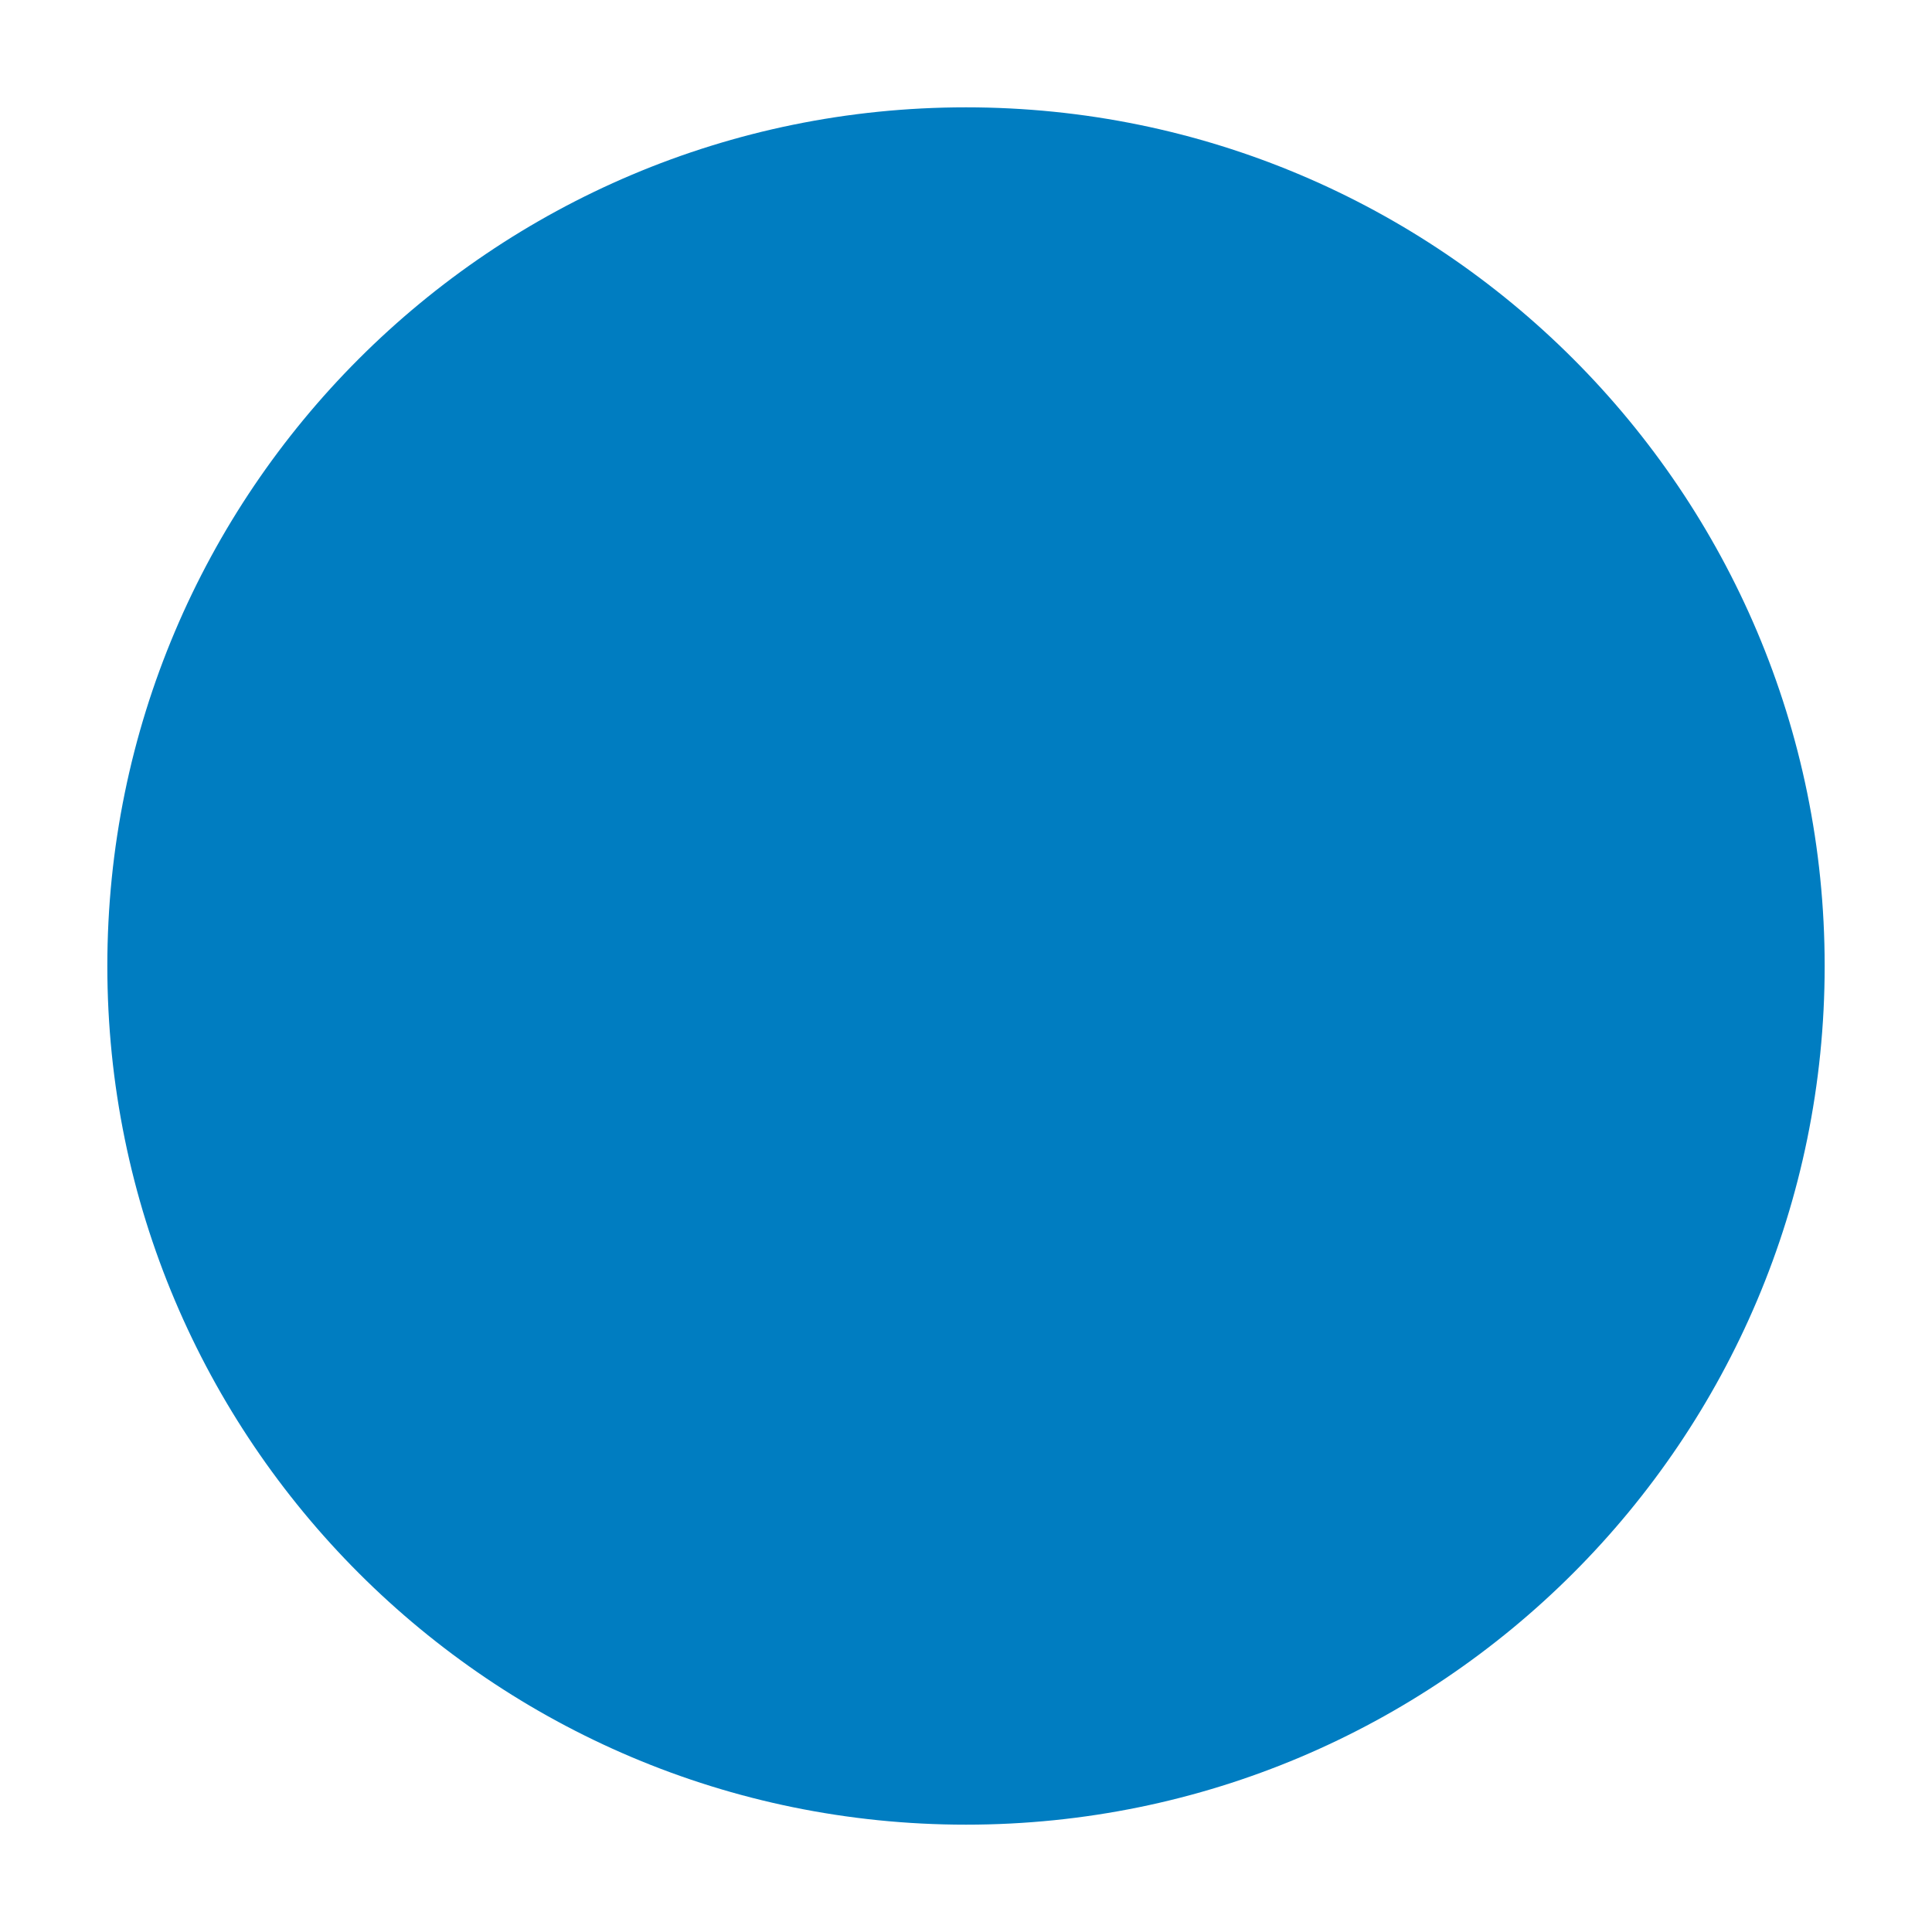
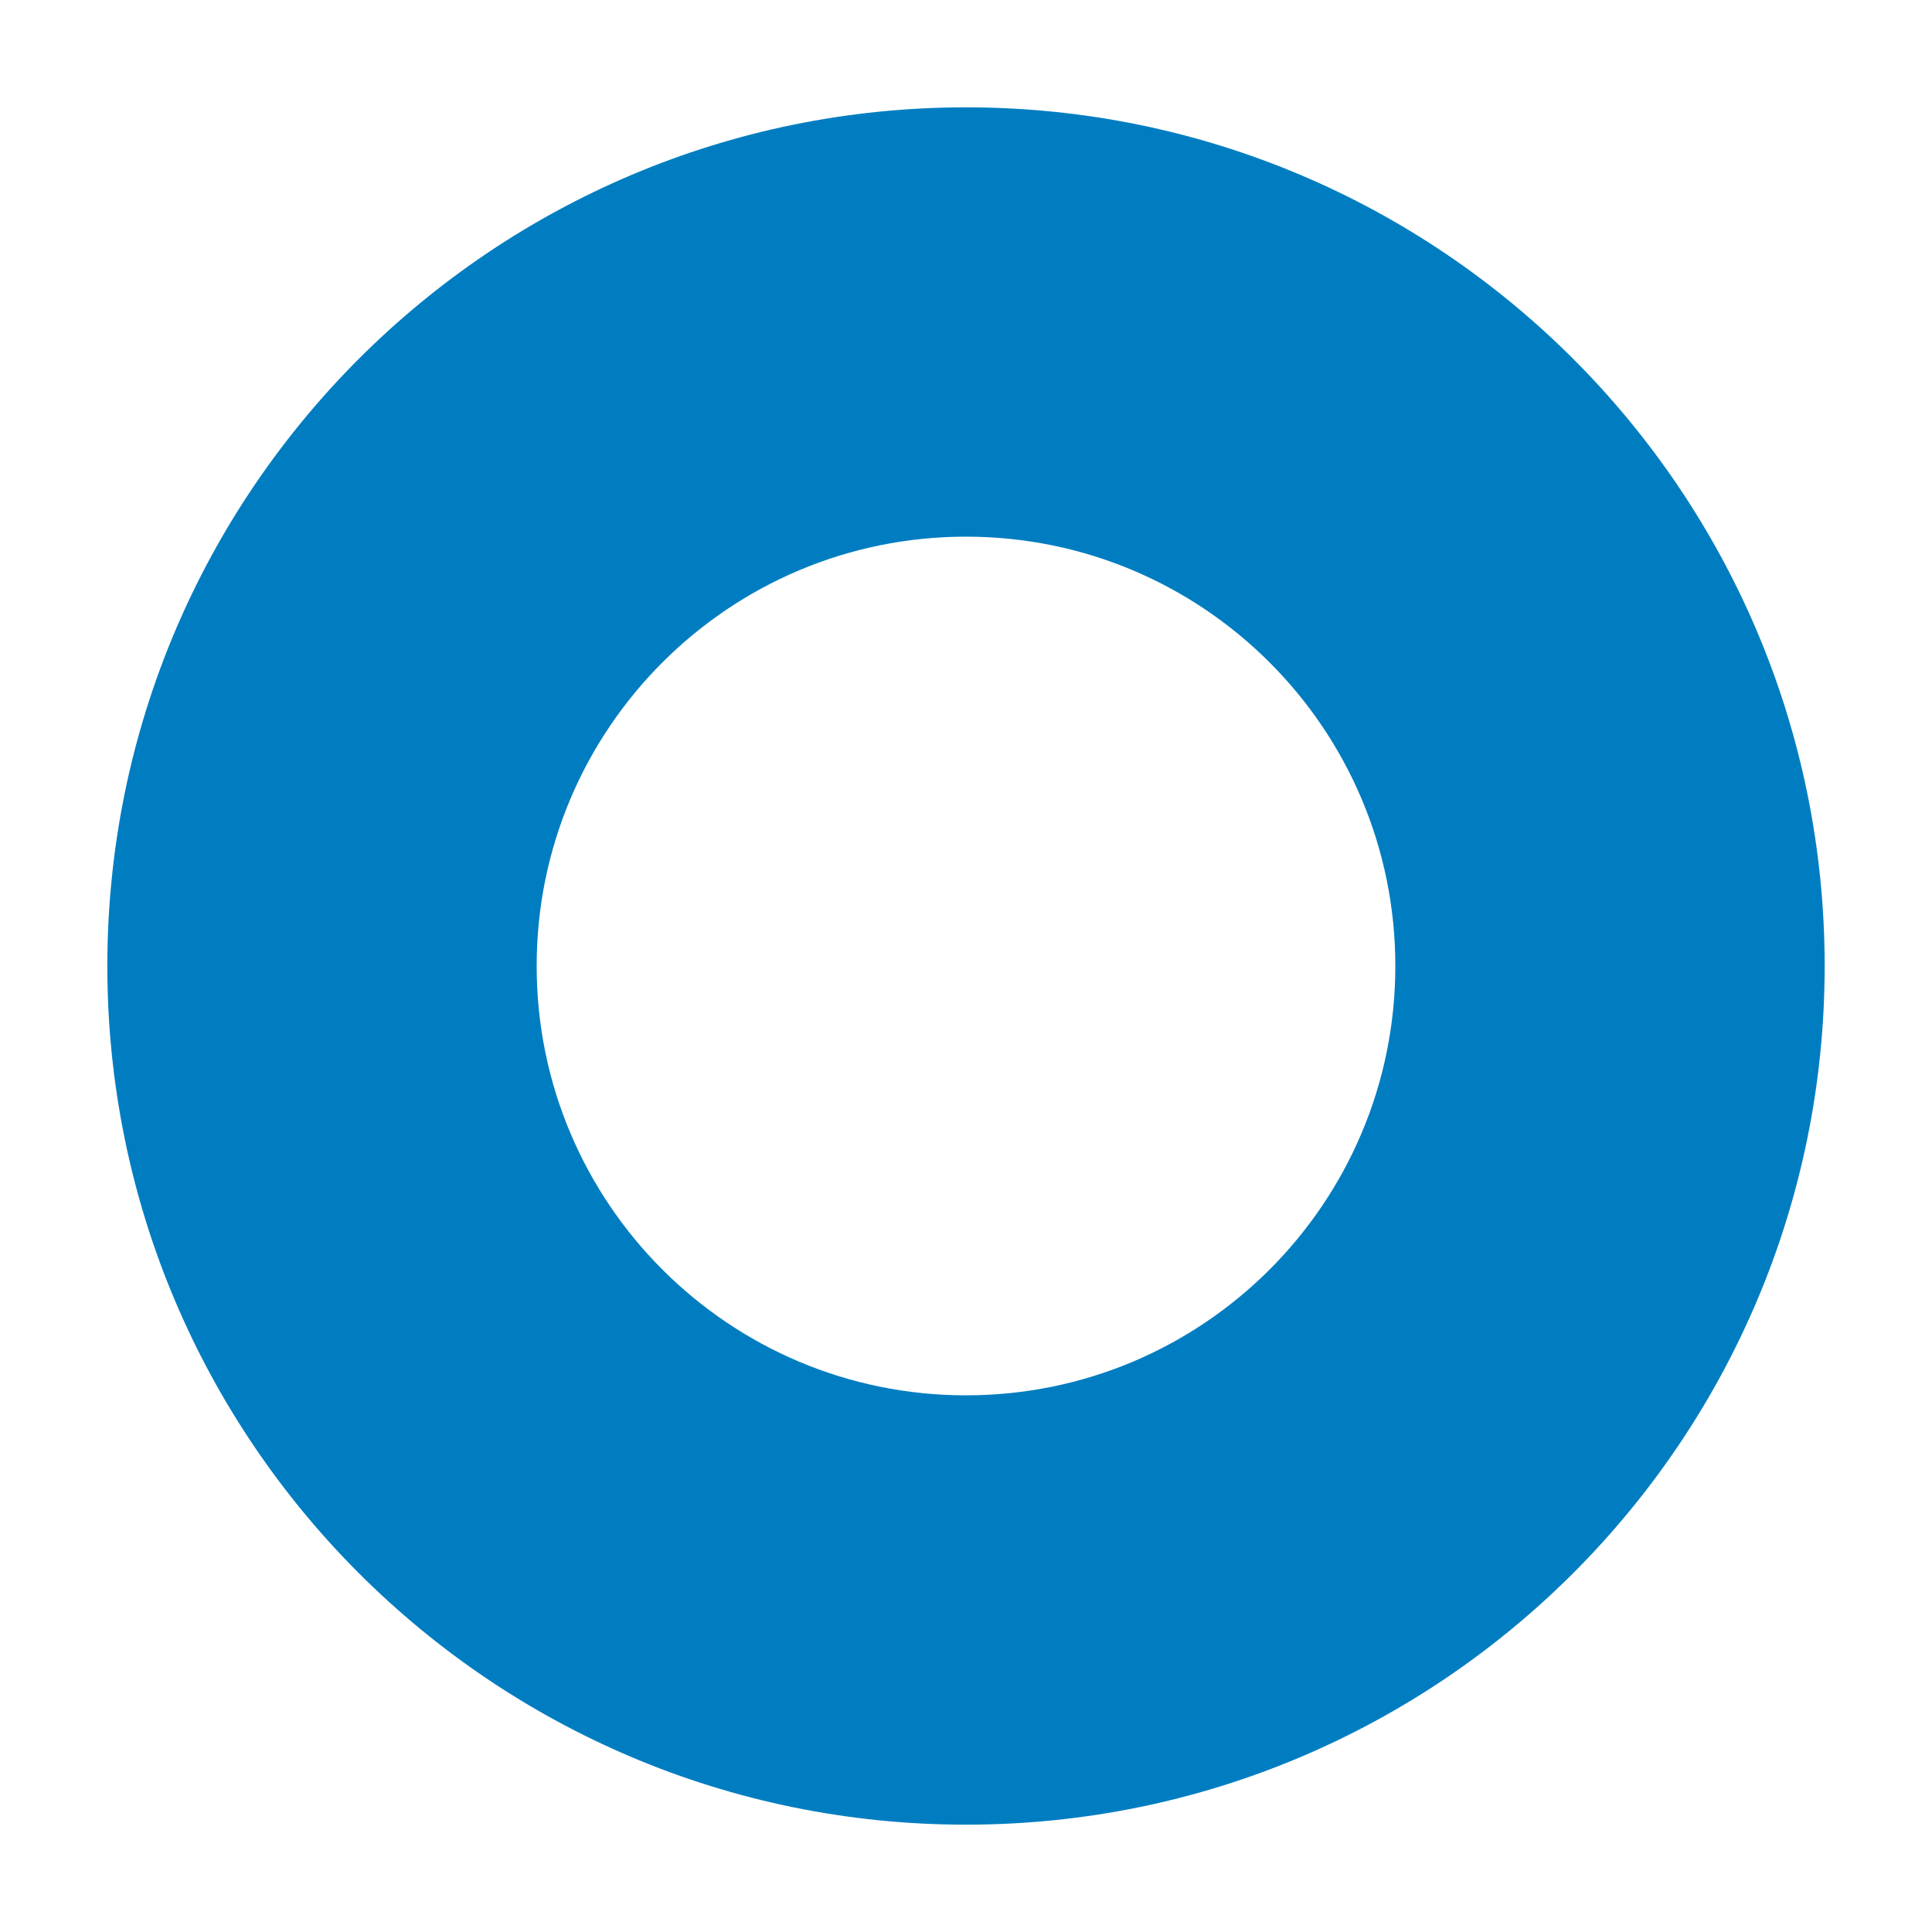
<svg aria-hidden="true" class="svg-icon iconOkta" width="18" height="18" viewBox="0 0 18 18">
-   <path d="M9 17A8 8 0 1 0 9 1a8 8 0 0 0 0 16zm0-4a4 4 0 1 0 0-8 4 4 0 0 0 0 8z" fill="#007DC1" />
+   <path d="M9 17A8 8 0 1 0 9 1a8 8 0 0 0 0 16zm0-4a4 4 0 1 1 0-8 4 4 0 0 1 0 8z" fill="#007DC1" />
</svg>
